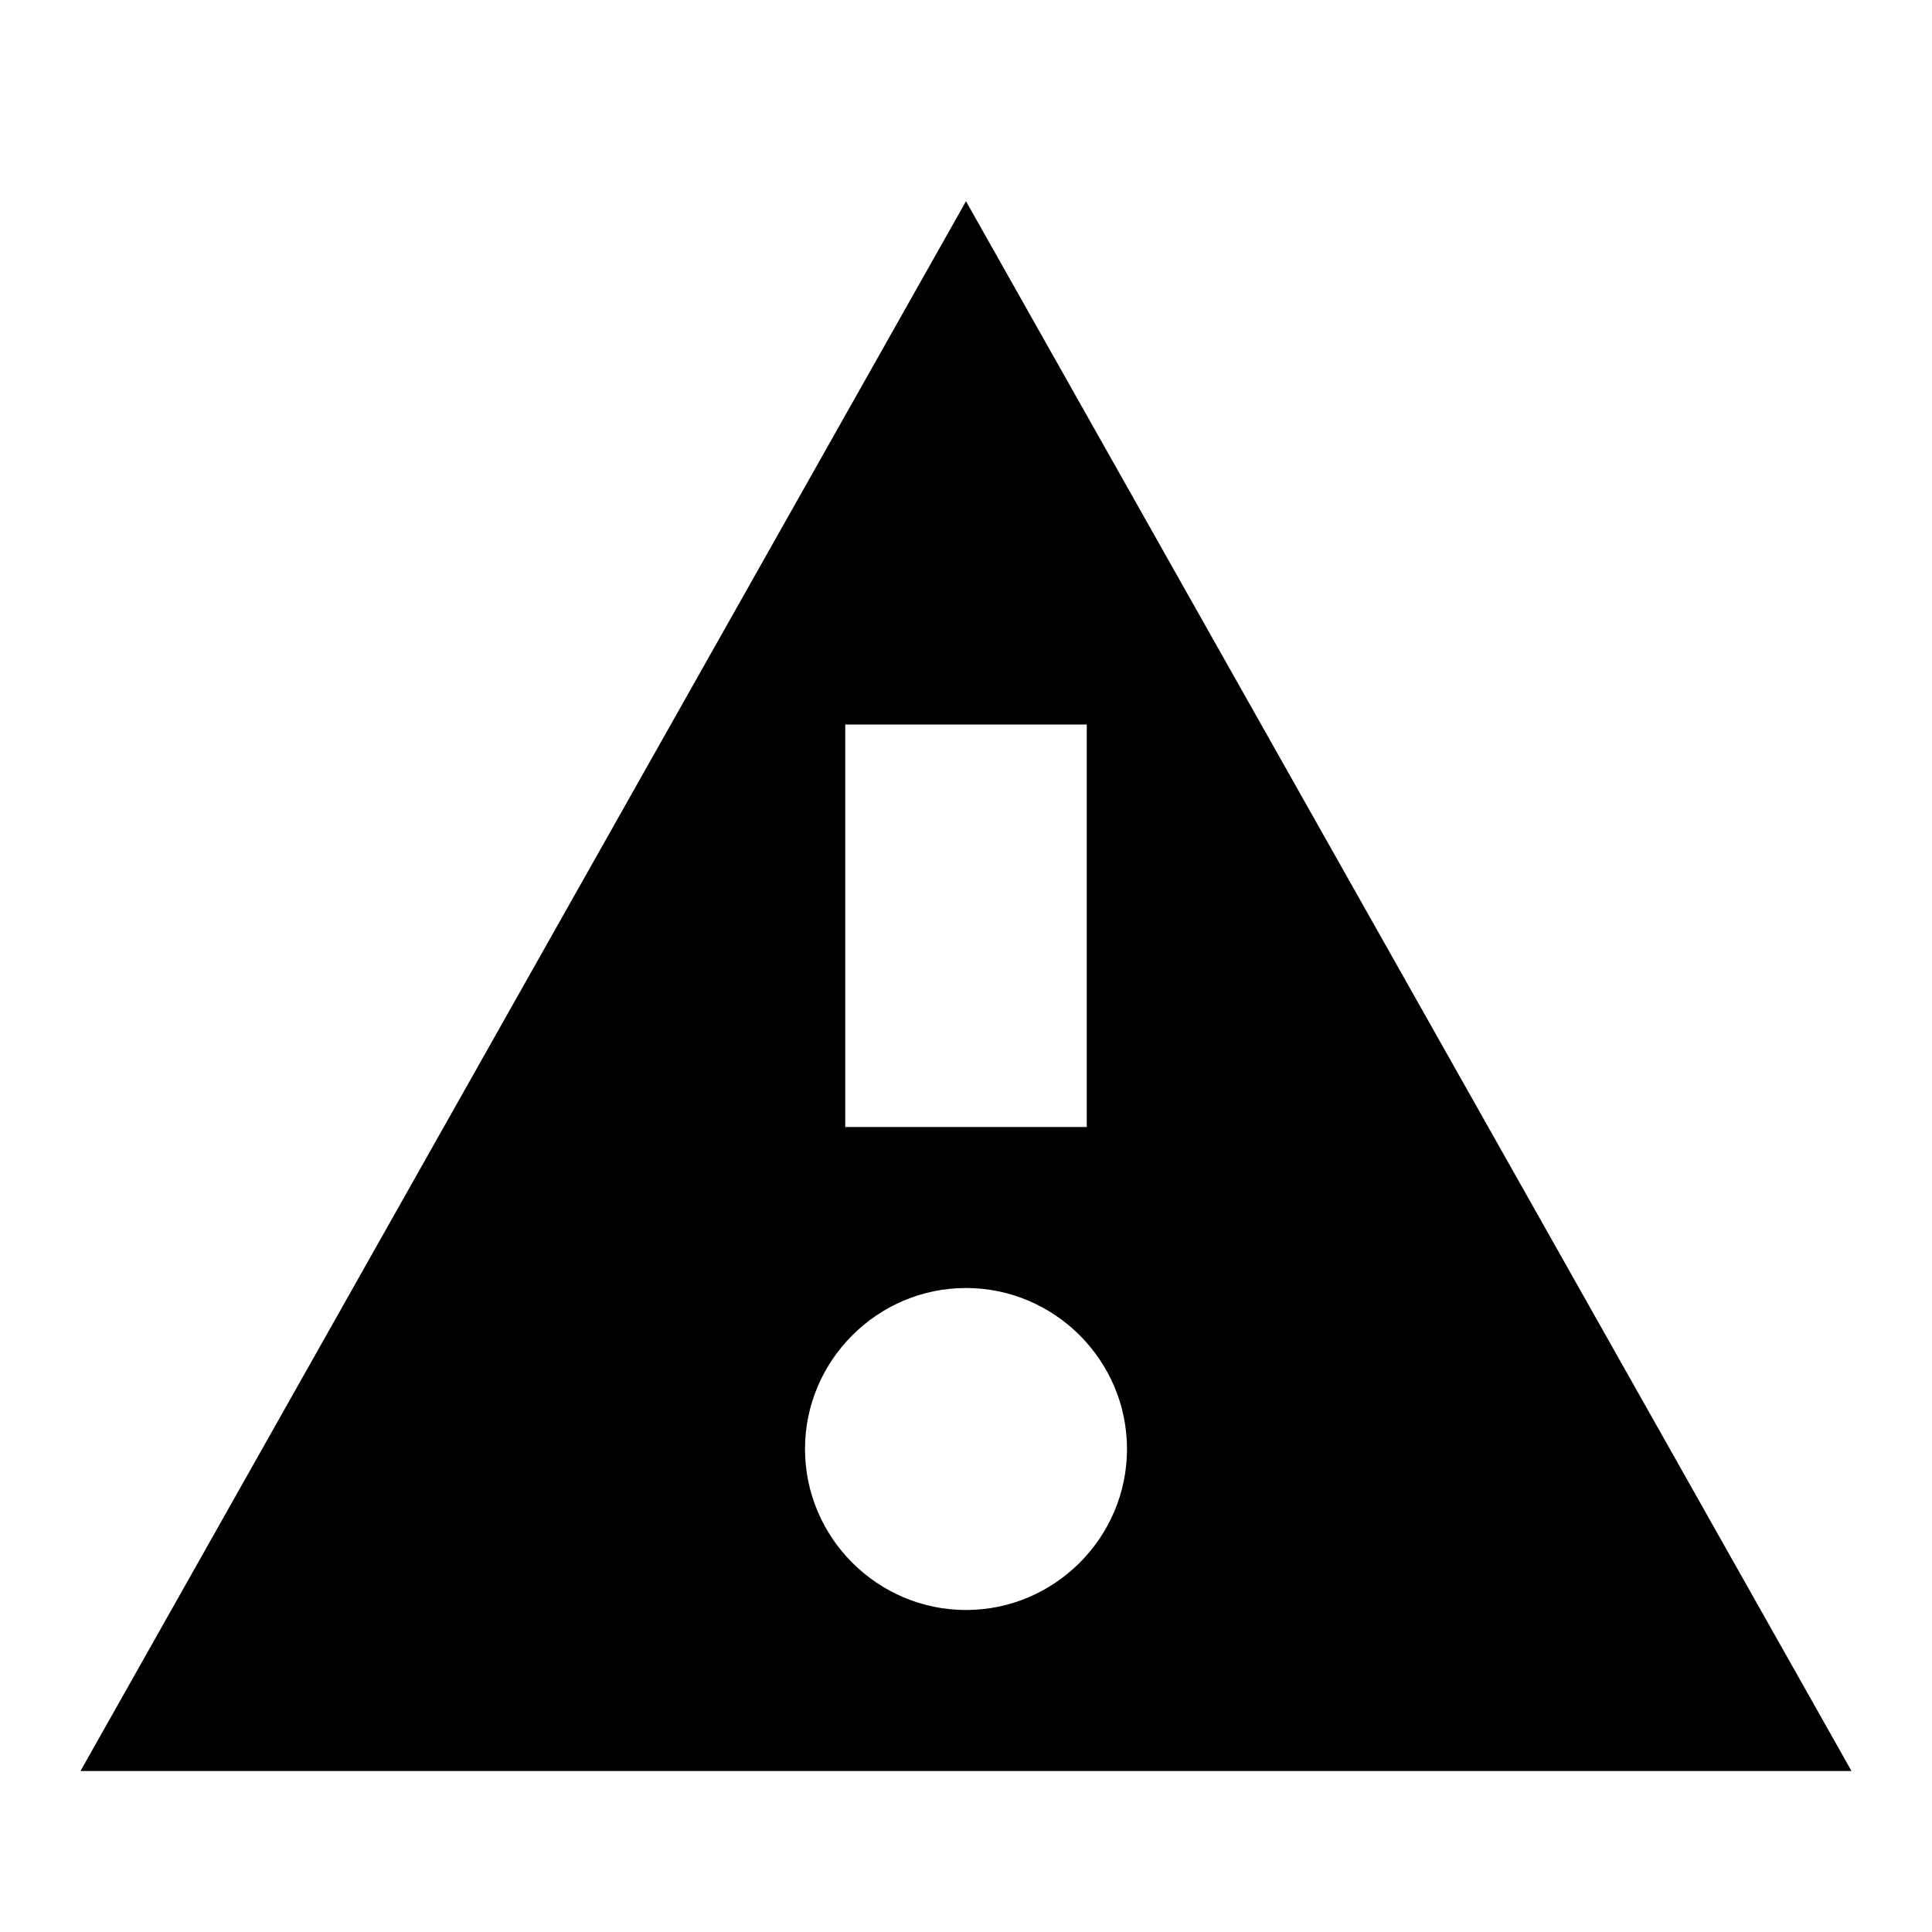
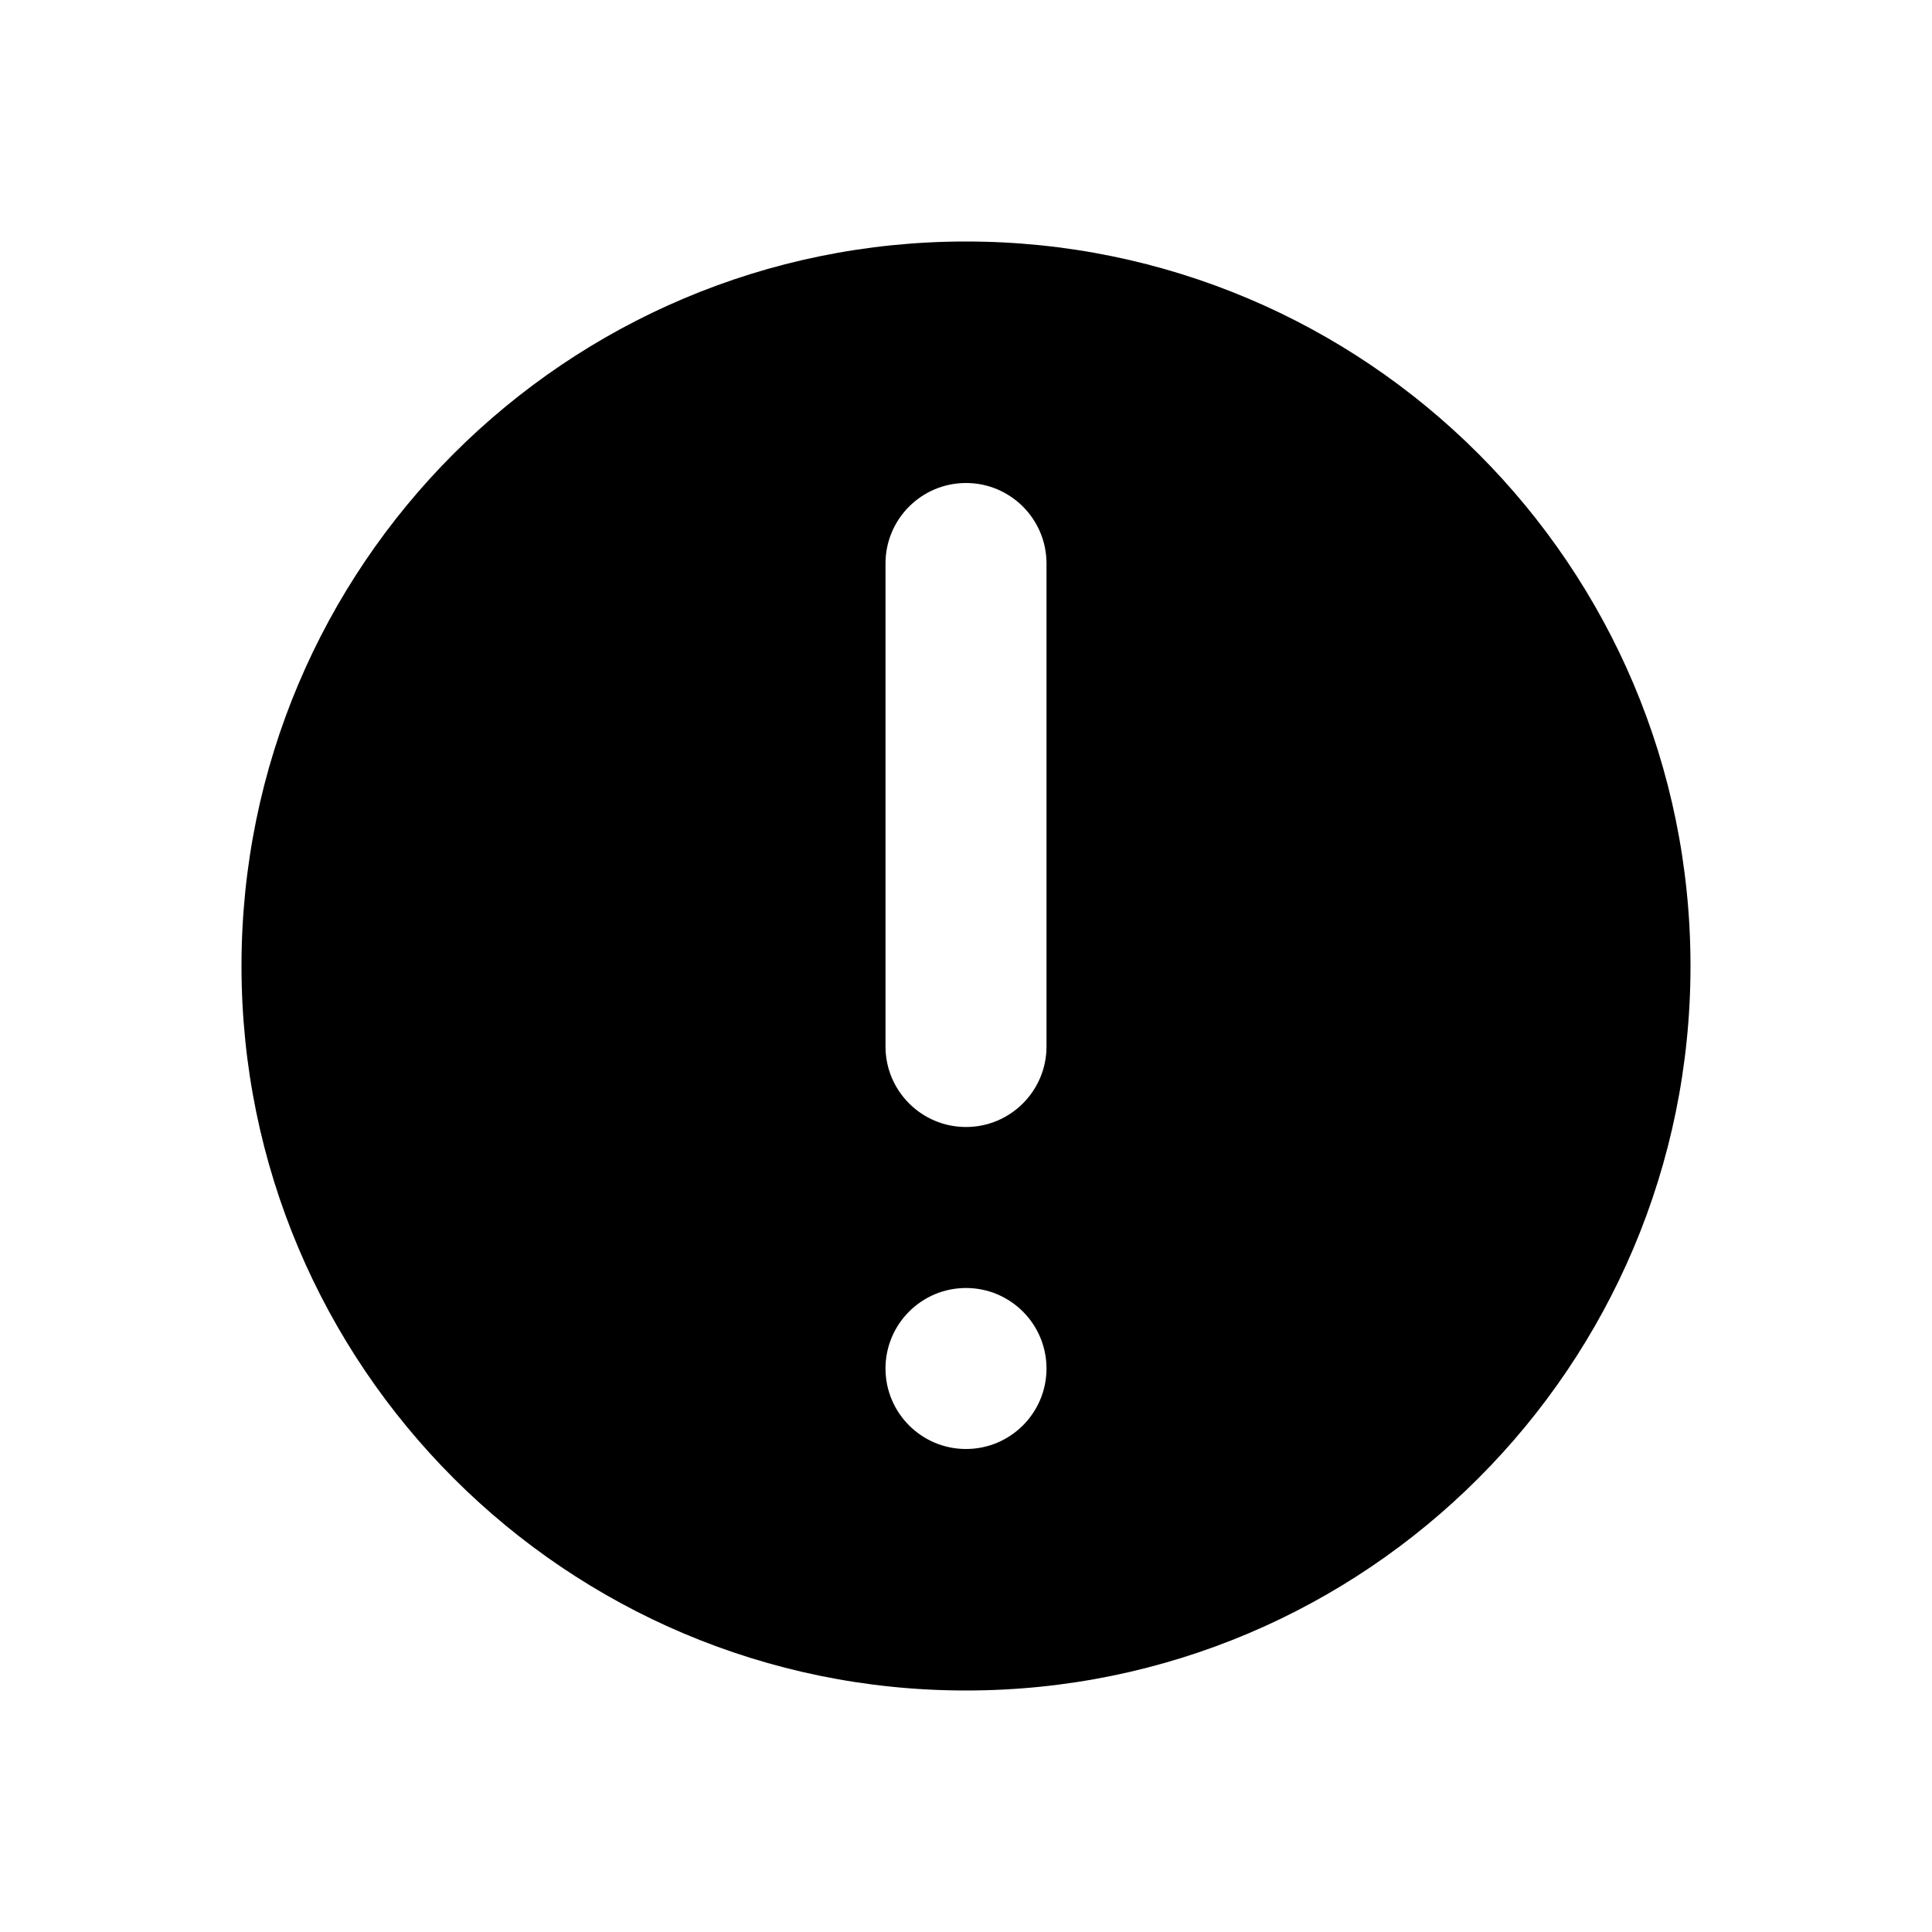
<svg viewBox="0 0 24 24">
-   <g transform="matrix(         1 0         0 1         1 2.5       )">
-     <path fill-rule="nonzero" clip-rule="nonzero" d="M 11 0 L 0 19.5 L 22 19.5 L 11 0 Z M 9.5 6.5 L 12.5 6.5 L 12.5 11.5 L 9.5 11.5 L 9.5 6.5 Z M 11 17.5 C 9.9 17.5 9 16.6 9 15.5 C 9 14.4 9.9 13.5 11 13.5 C 12.1 13.5 13 14.4 13 15.5 C 13 16.6 12.1 17.5 11 17.5 Z" fill="currentColor" />
-   </g>
+   <path fill-rule="evenodd" clip-rule="evenodd" d="M12 21C16.971 21 21 16.971 21 12C21 7.029 16.971 3 12 3C7.029 3 3 7.029 3 12C3 16.971 7.029 21 12 21ZM12 6C12.552 6 13 6.448 13 7V13C13 13.552 12.552 14 12 14C11.448 14 11 13.552 11 13V7C11 6.448 11.448 6 12 6ZM13 17C13 17.552 12.552 18 12 18C11.448 18 11 17.552 11 17C11 16.448 11.448 16 12 16C12.552 16 13 16.448 13 17Z" />
</svg>
